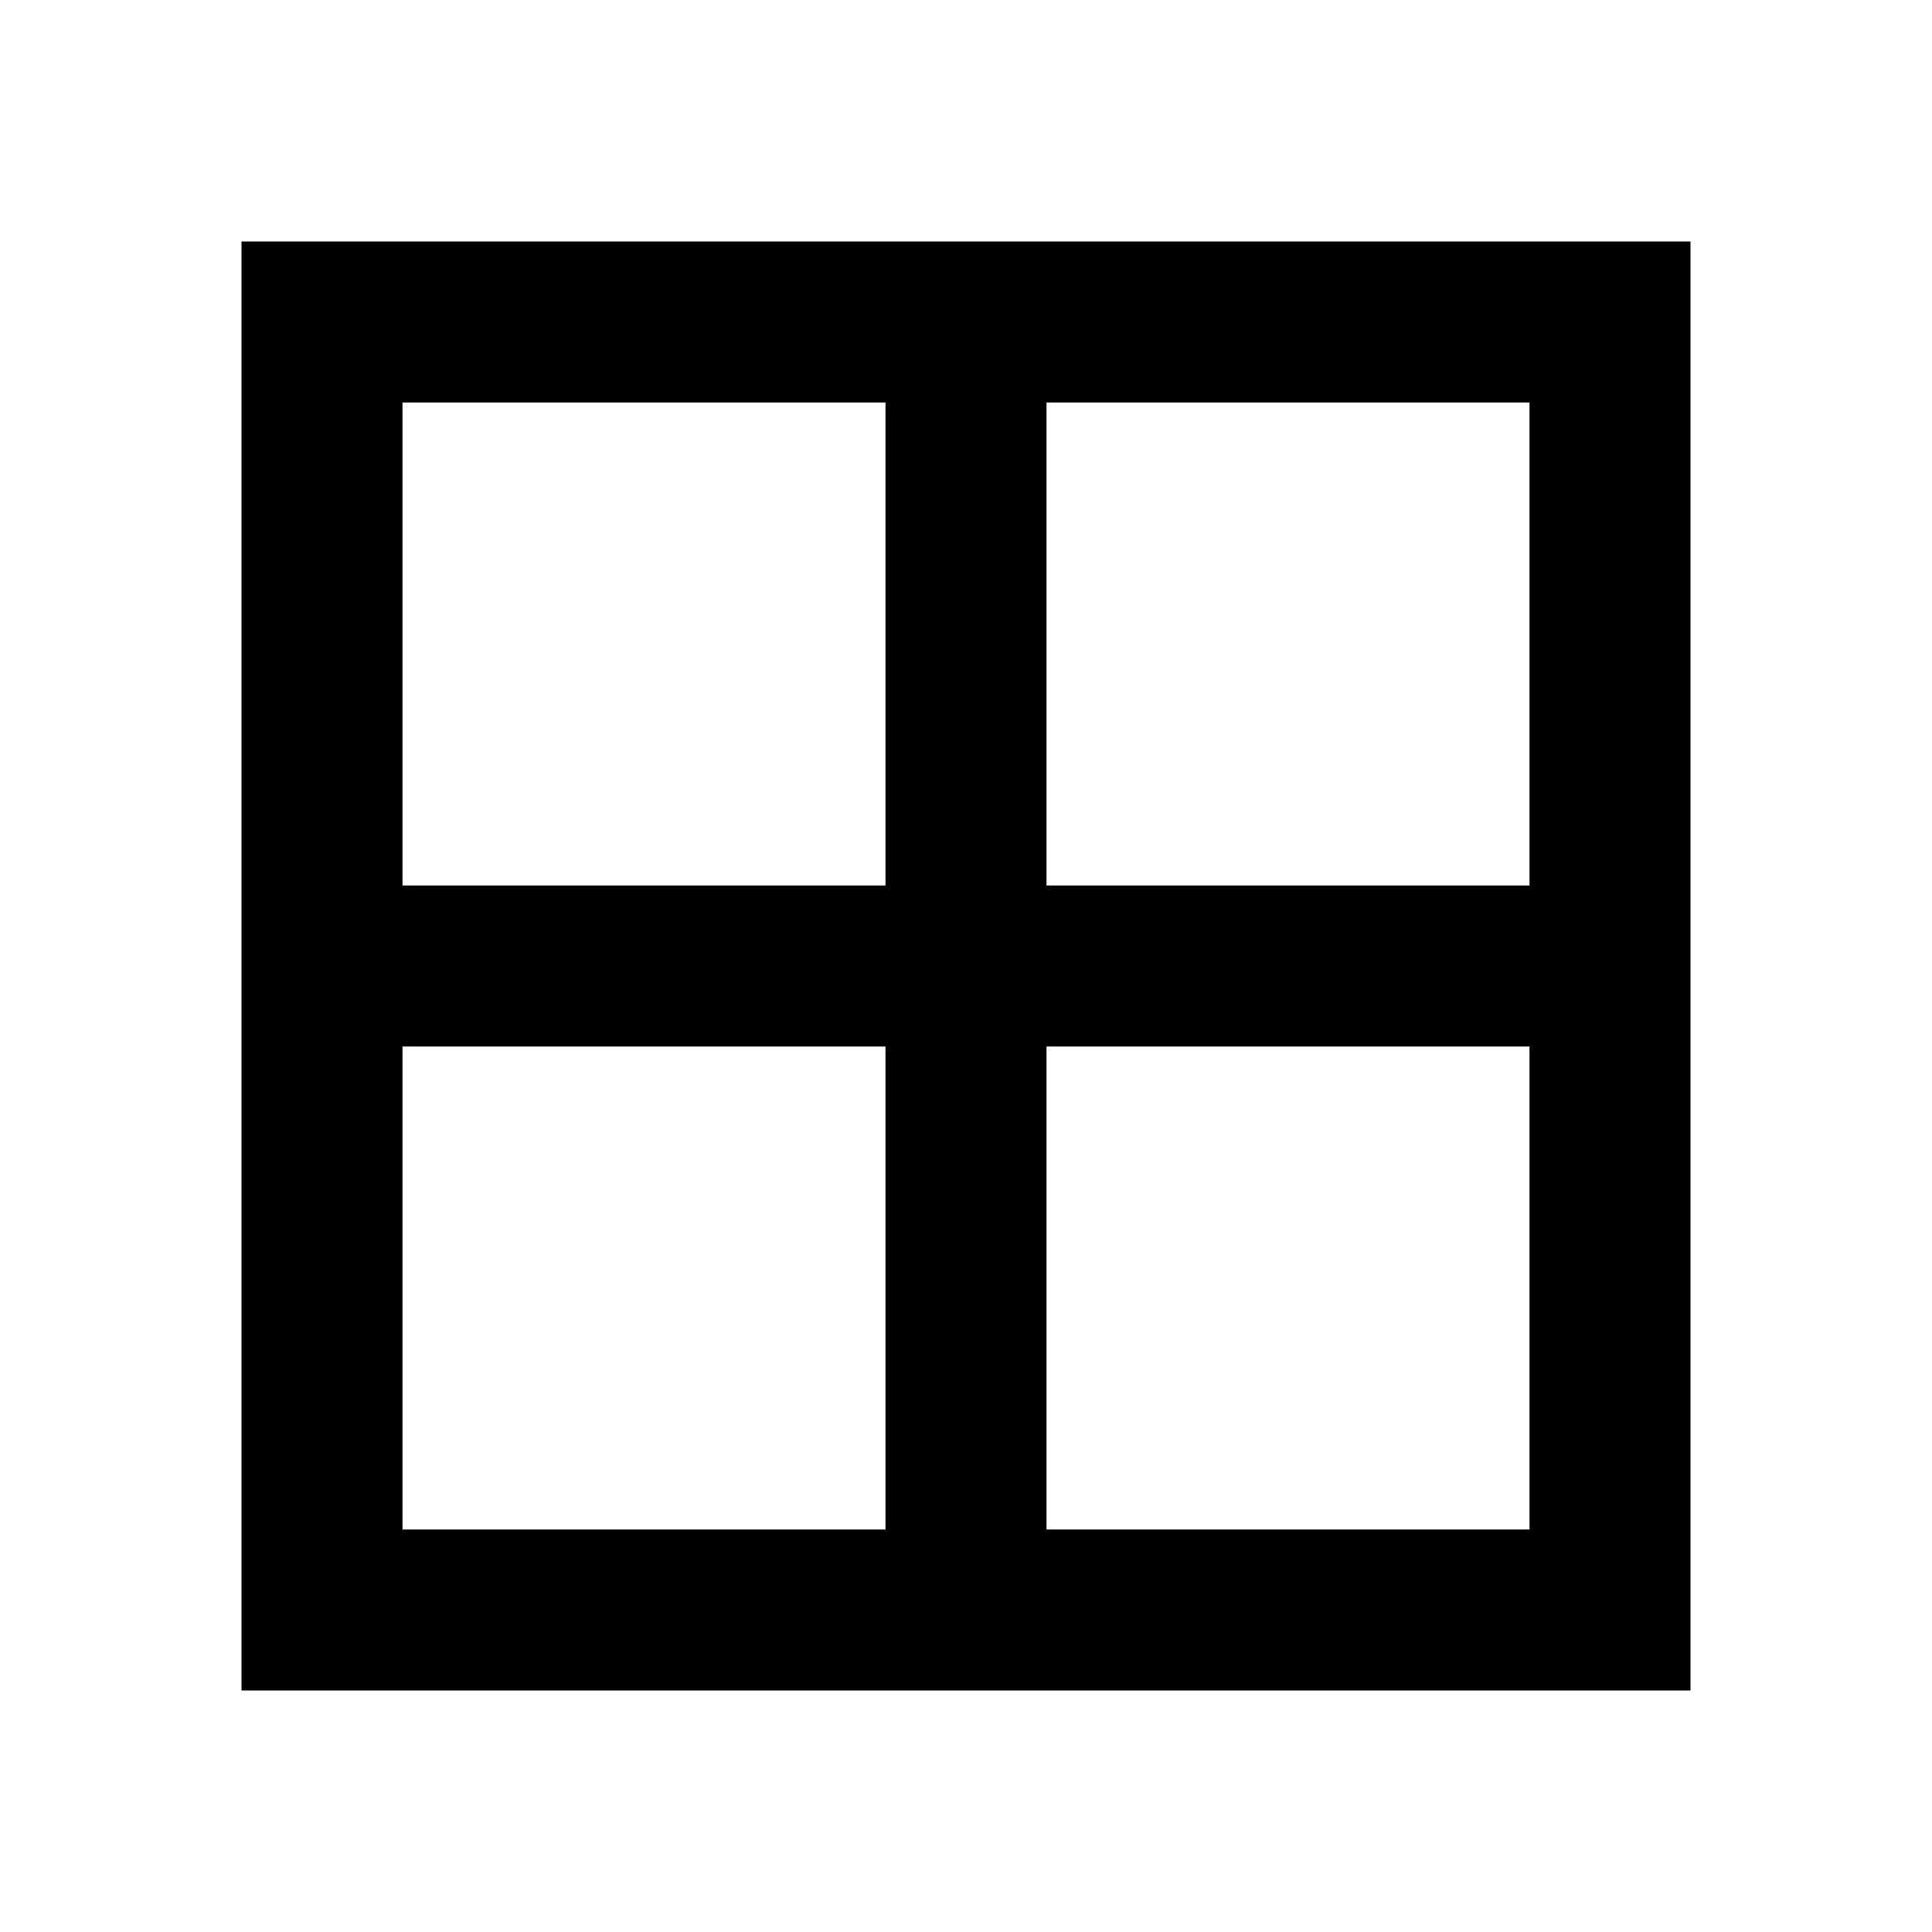
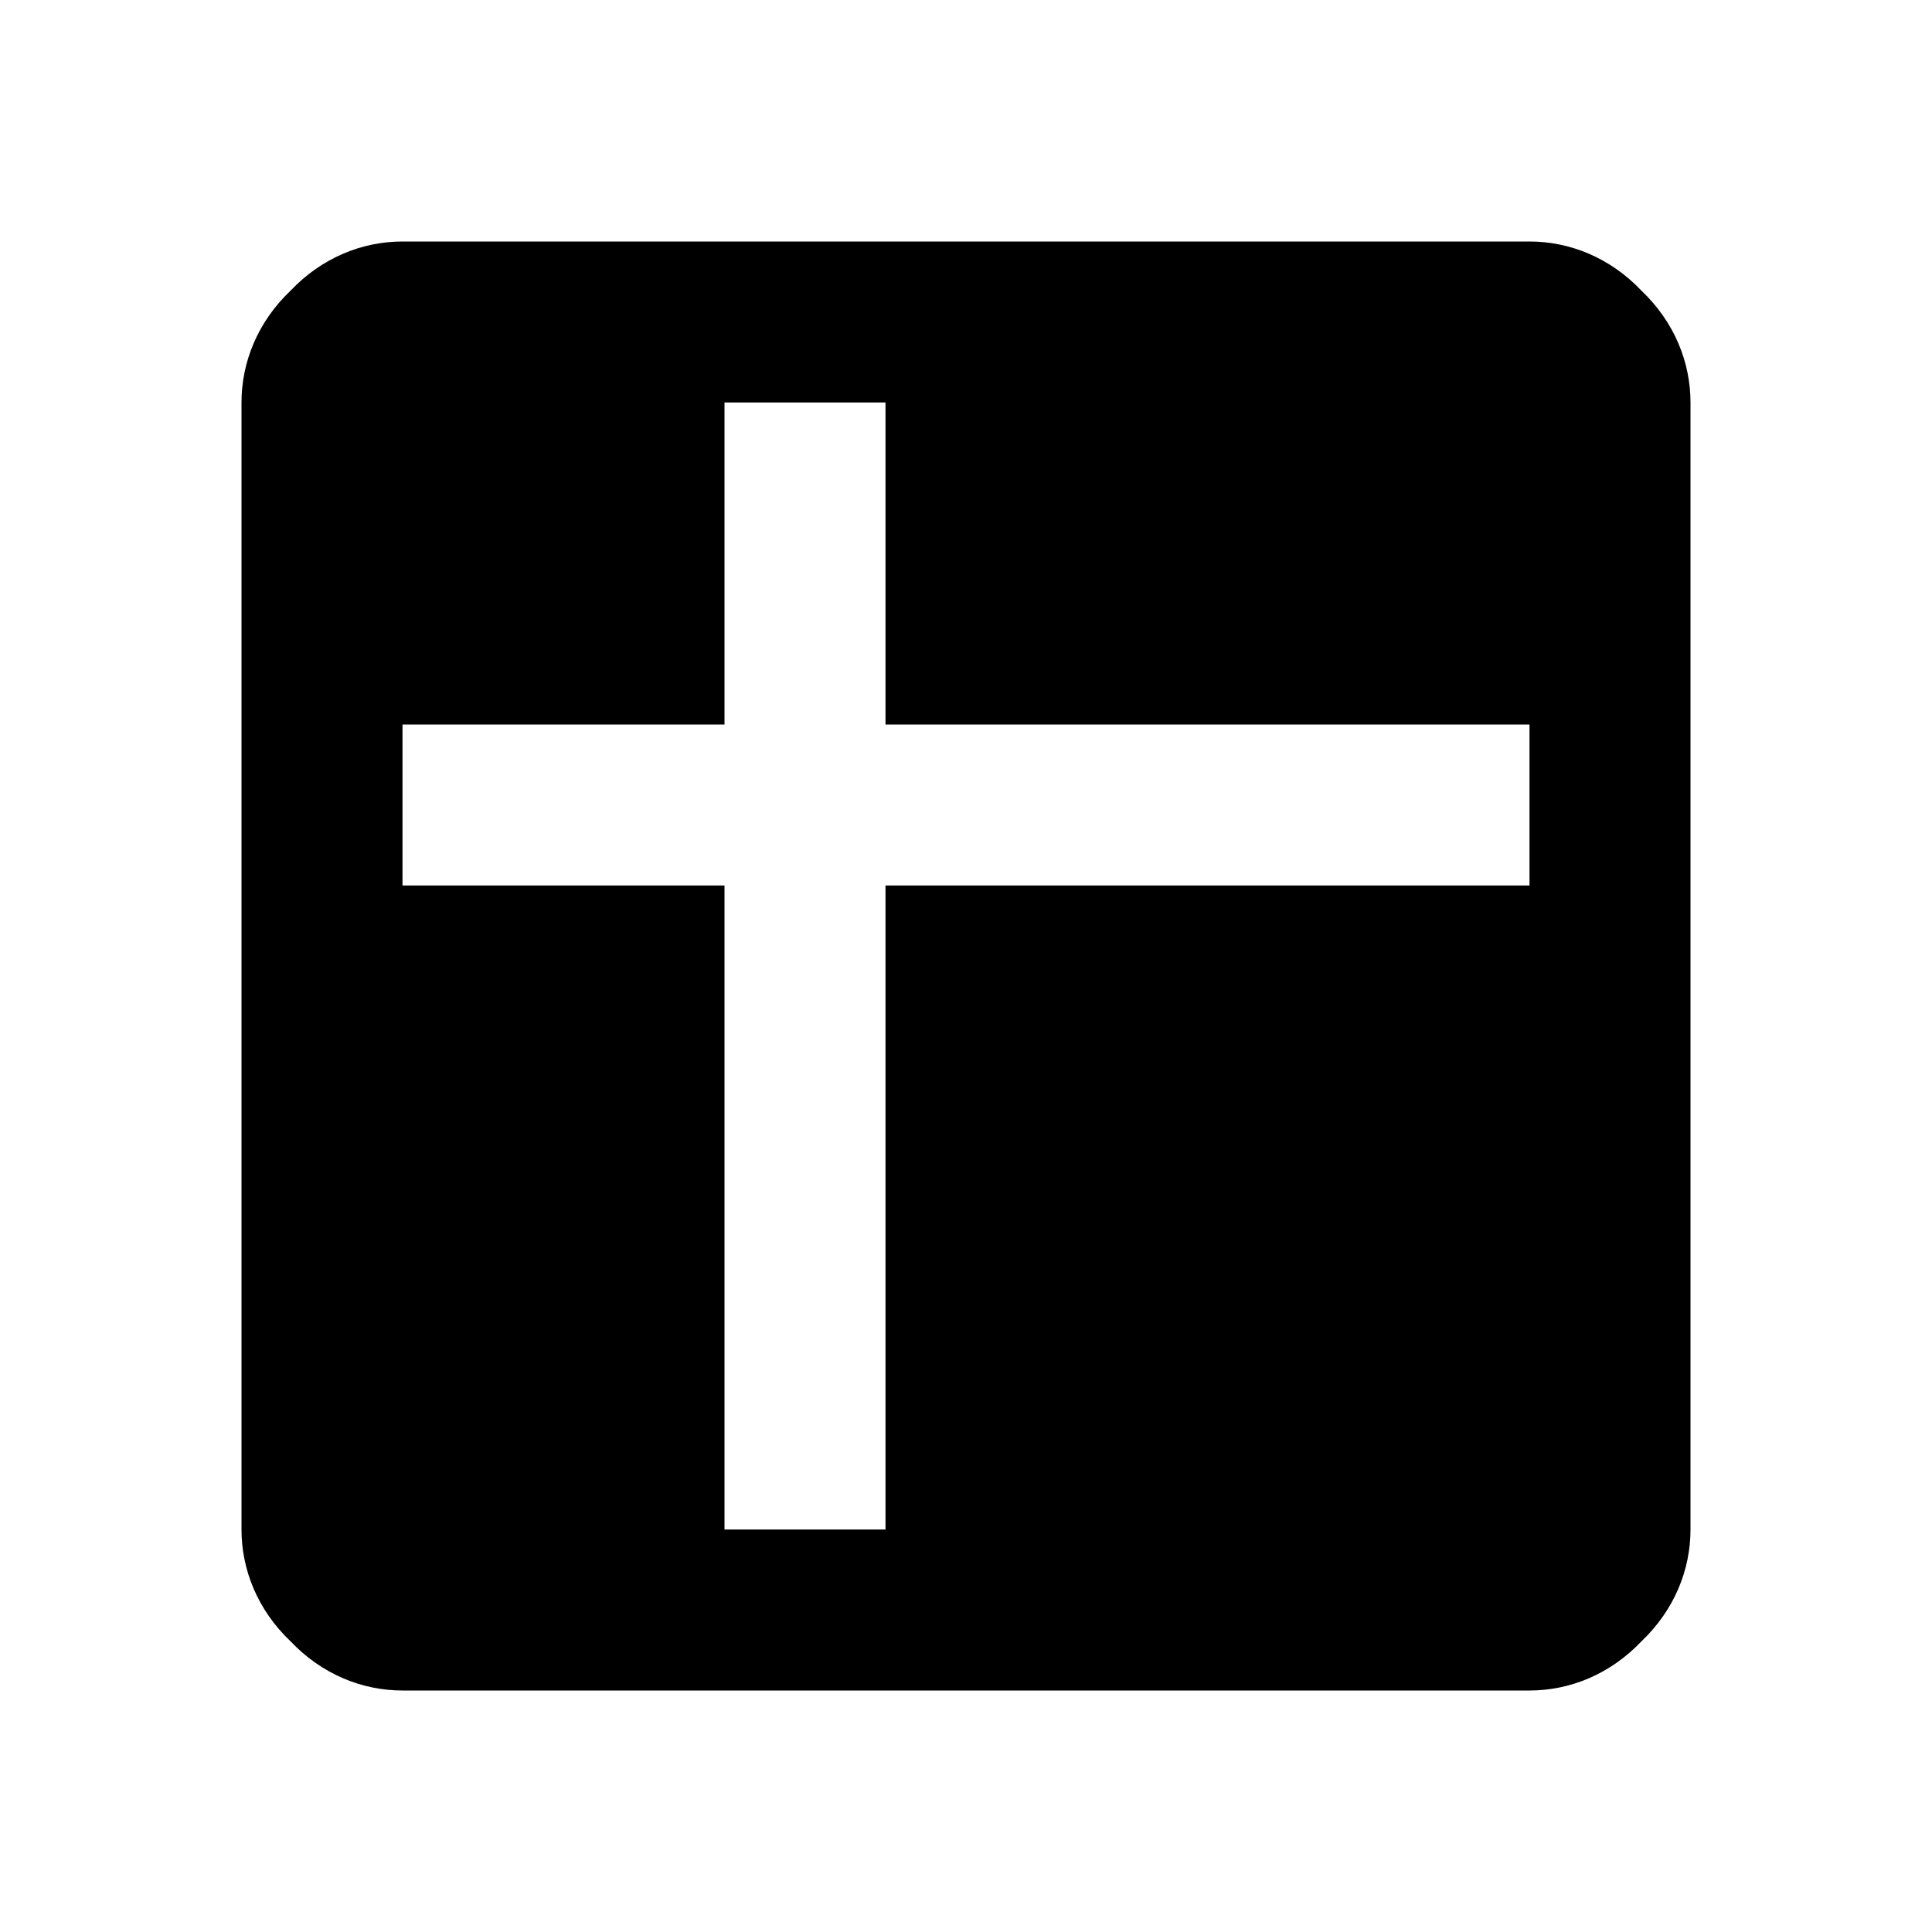
- <svg xmlns="http://www.w3.org/2000/svg" height="24" viewBox="0 0 24 24" width="24">
-   <path d="M3 3v18h18V3H3zm8 16H5v-6h6v6zm0-8H5V5h6v6zm8 8h-6v-6h6v6zm0-8h-6V5h6v6z" />
-   <path d="M0 0h24v24H0z" fill="none" />
+ <svg xmlns="http://www.w3.org/2000/svg" version="1.1" width="24" height="24" viewBox="0 0 24 24">
+   <path d="M19,11V9H11V5H9V9H5V11H9V19H11V11H19M19,3C19.5,3 20,3.2 20.39,3.61C20.8,4 21,4.5 21,5V19C21,19.5 20.8,20 20.39,20.39C20,20.8 19.5,21 19,21H5C4.5,21 4,20.8 3.61,20.39C3.2,20 3,19.5 3,19V5C3,4.5 3.2,4 3.61,3.61C4,3.2 4.5,3 5,3H19Z" />
</svg>
